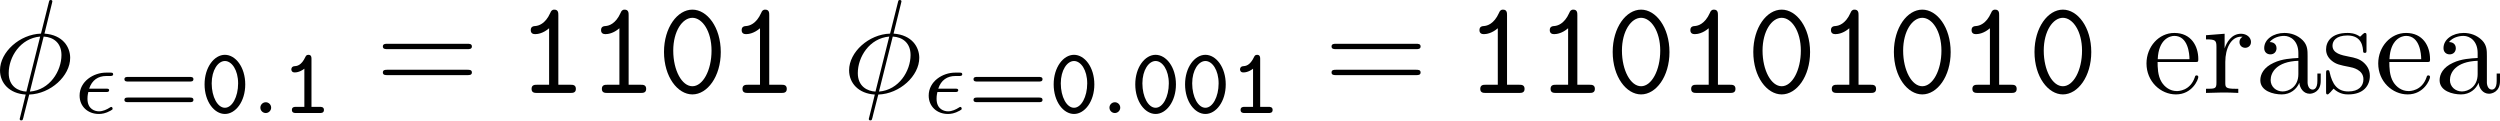
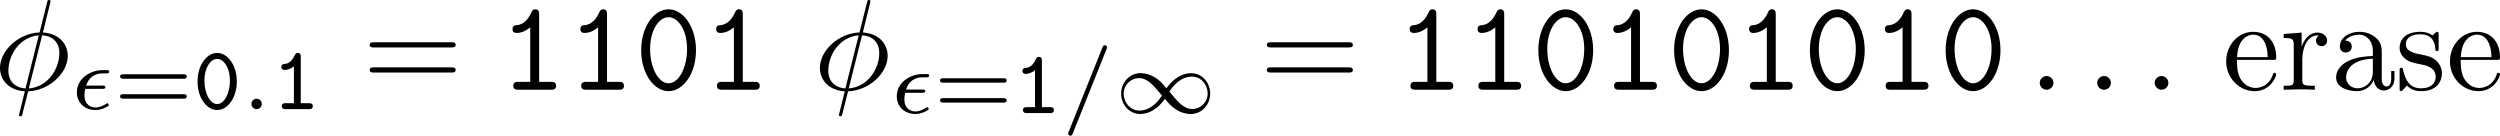
- <svg xmlns="http://www.w3.org/2000/svg" xmlns:xlink="http://www.w3.org/1999/xlink" version="1.1" width="185.998pt" height="8.956pt" viewBox="-71.512 -71.996 185.998 8.956">
+ <svg xmlns="http://www.w3.org/2000/svg" xmlns:xlink="http://www.w3.org/1999/xlink" version="1.1" width="192.62pt" height="10.456pt" viewBox="-71.512 -71.996 192.62 10.456">
  <defs>
+     <path id="g2-49" d="M4.031-1.911C3.661-2.343 3.55-2.462 3.285-2.65C2.859-2.957 2.413-3.075 2.029-3.075C1.165-3.075 .537-2.336 .537-1.499C.537-.683 1.137 .07 2.008 .07C2.978 .07 3.654-.725 3.905-1.095C4.275-.663 4.387-.544 4.652-.356C5.077-.049 5.523 .07 5.907 .07C6.772 .07 7.399-.669 7.399-1.506C7.399-2.322 6.8-3.075 5.928-3.075C4.958-3.075 4.282-2.28 4.031-1.911ZM4.254-1.653C4.533-2.106 5.14-2.81 5.991-2.81C6.709-2.81 7.204-2.176 7.204-1.506S6.66-.314 6.018-.314C5.37-.314 4.924-.844 4.254-1.653ZM3.682-1.353C3.403-.9 2.797-.195 1.946-.195C1.227-.195 .732-.83 .732-1.499S1.276-2.692 1.918-2.692C2.566-2.692 3.013-2.162 3.682-1.353Z" />
    <path id="g1-48" d="M4.722-3.039C4.722-4.892 3.706-6.197 2.61-6.197C1.494-6.197 .498-4.862 .498-3.049C.498-1.196 1.514 .11 2.61 .11C3.726 .11 4.722-1.225 4.722-3.039ZM2.61-.498C1.833-.498 1.186-1.674 1.186-3.148C1.186-4.603 1.873-5.589 2.61-5.589C3.337-5.589 4.035-4.613 4.035-3.148C4.035-1.674 3.387-.498 2.61-.498Z" />
    <path id="g1-49" d="M3.098-5.788C3.098-5.948 3.098-6.197 2.8-6.197C2.61-6.197 2.55-6.077 2.501-5.958C2.122-5.111 1.604-5.001 1.415-4.981C1.255-4.971 1.046-4.951 1.046-4.672C1.046-4.423 1.225-4.374 1.375-4.374C1.564-4.374 1.973-4.433 2.411-4.812V-.608H1.504C1.345-.608 1.106-.608 1.106-.299C1.106 0 1.355 0 1.504 0H4.005C4.154 0 4.403 0 4.403-.299C4.403-.608 4.164-.608 4.005-.608H3.098V-5.788Z" />
-     <path id="g4-61" d="M6.844-3.258C6.994-3.258 7.183-3.258 7.183-3.457S6.994-3.656 6.854-3.656H.887C.747-3.656 .558-3.656 .558-3.457S.747-3.258 .897-3.258H6.844ZM6.854-1.325C6.994-1.325 7.183-1.325 7.183-1.524S6.994-1.724 6.844-1.724H.897C.747-1.724 .558-1.724 .558-1.524S.747-1.325 .887-1.325H6.854Z" />
-     <path id="g4-97" d="M3.318-.757C3.357-.359 3.626 .06 4.095 .06C4.304 .06 4.912-.08 4.912-.887V-1.445H4.663V-.887C4.663-.309 4.413-.249 4.304-.249C3.975-.249 3.935-.697 3.935-.747V-2.74C3.935-3.158 3.935-3.547 3.577-3.915C3.188-4.304 2.69-4.463 2.212-4.463C1.395-4.463 .707-3.995 .707-3.337C.707-3.039 .907-2.869 1.166-2.869C1.445-2.869 1.624-3.068 1.624-3.328C1.624-3.447 1.574-3.776 1.116-3.786C1.385-4.134 1.873-4.244 2.192-4.244C2.68-4.244 3.248-3.856 3.248-2.969V-2.6C2.74-2.57 2.042-2.54 1.415-2.242C.667-1.903 .418-1.385 .418-.946C.418-.139 1.385 .11 2.012 .11C2.67 .11 3.128-.289 3.318-.757ZM3.248-2.391V-1.395C3.248-.448 2.531-.11 2.082-.11C1.594-.11 1.186-.458 1.186-.956C1.186-1.504 1.604-2.331 3.248-2.391Z" />
-     <path id="g4-101" d="M1.116-2.511C1.176-3.995 2.012-4.244 2.351-4.244C3.377-4.244 3.477-2.899 3.477-2.511H1.116ZM1.106-2.301H3.885C4.105-2.301 4.134-2.301 4.134-2.511C4.134-3.497 3.597-4.463 2.351-4.463C1.196-4.463 .279-3.437 .279-2.192C.279-.857 1.325 .11 2.471 .11C3.686 .11 4.134-.996 4.134-1.186C4.134-1.285 4.055-1.305 4.005-1.305C3.915-1.305 3.895-1.245 3.875-1.166C3.527-.139 2.63-.139 2.531-.139C2.032-.139 1.634-.438 1.405-.807C1.106-1.285 1.106-1.943 1.106-2.301Z" />
-     <path id="g4-114" d="M1.664-3.308V-4.403L.279-4.294V-3.985C.976-3.985 1.056-3.915 1.056-3.427V-.757C1.056-.309 .946-.309 .279-.309V0C.667-.01 1.136-.03 1.415-.03C1.813-.03 2.281-.03 2.68 0V-.309H2.471C1.733-.309 1.714-.418 1.714-.777V-2.311C1.714-3.298 2.132-4.184 2.889-4.184C2.959-4.184 2.979-4.184 2.999-4.174C2.969-4.164 2.77-4.045 2.77-3.786C2.77-3.507 2.979-3.357 3.198-3.357C3.377-3.357 3.626-3.477 3.626-3.796S3.318-4.403 2.889-4.403C2.162-4.403 1.803-3.736 1.664-3.308Z" />
-     <path id="g4-115" d="M2.072-1.933C2.291-1.893 3.108-1.733 3.108-1.016C3.108-.508 2.76-.11 1.983-.11C1.146-.11 .787-.677 .598-1.524C.568-1.654 .558-1.694 .458-1.694C.329-1.694 .329-1.624 .329-1.445V-.13C.329 .04 .329 .11 .438 .11C.488 .11 .498 .1 .687-.09C.707-.11 .707-.13 .887-.319C1.325 .1 1.773 .11 1.983 .11C3.128 .11 3.587-.558 3.587-1.275C3.587-1.803 3.288-2.102 3.168-2.222C2.839-2.54 2.451-2.62 2.032-2.7C1.474-2.809 .807-2.939 .807-3.517C.807-3.866 1.066-4.274 1.923-4.274C3.019-4.274 3.068-3.377 3.088-3.068C3.098-2.979 3.188-2.979 3.208-2.979C3.337-2.979 3.337-3.029 3.337-3.218V-4.224C3.337-4.394 3.337-4.463 3.228-4.463C3.178-4.463 3.158-4.463 3.029-4.344C2.999-4.304 2.899-4.214 2.859-4.184C2.481-4.463 2.072-4.463 1.923-4.463C.707-4.463 .329-3.796 .329-3.238C.329-2.889 .488-2.61 .757-2.391C1.076-2.132 1.355-2.072 2.072-1.933Z" />
+     <path id="g5-61" d="M6.844-3.258C6.994-3.258 7.183-3.258 7.183-3.457S6.994-3.656 6.854-3.656H.887C.747-3.656 .558-3.656 .558-3.457S.747-3.258 .897-3.258H6.844ZM6.854-1.325C6.994-1.325 7.183-1.325 7.183-1.524S6.994-1.724 6.844-1.724H.897C.747-1.724 .558-1.724 .558-1.524S.747-1.325 .887-1.325H6.854Z" />
+     <path id="g5-97" d="M3.318-.757C3.357-.359 3.626 .06 4.095 .06C4.304 .06 4.912-.08 4.912-.887V-1.445H4.663V-.887C4.663-.309 4.413-.249 4.304-.249C3.975-.249 3.935-.697 3.935-.747V-2.74C3.935-3.158 3.935-3.547 3.577-3.915C3.188-4.304 2.69-4.463 2.212-4.463C1.395-4.463 .707-3.995 .707-3.337C.707-3.039 .907-2.869 1.166-2.869C1.445-2.869 1.624-3.068 1.624-3.328C1.624-3.447 1.574-3.776 1.116-3.786C1.385-4.134 1.873-4.244 2.192-4.244C2.68-4.244 3.248-3.856 3.248-2.969V-2.6C2.74-2.57 2.042-2.54 1.415-2.242C.667-1.903 .418-1.385 .418-.946C.418-.139 1.385 .11 2.012 .11C2.67 .11 3.128-.289 3.318-.757ZM3.248-2.391V-1.395C3.248-.448 2.531-.11 2.082-.11C1.594-.11 1.186-.458 1.186-.956C1.186-1.504 1.604-2.331 3.248-2.391Z" />
+     <path id="g5-101" d="M1.116-2.511C1.176-3.995 2.012-4.244 2.351-4.244C3.377-4.244 3.477-2.899 3.477-2.511H1.116ZM1.106-2.301H3.885C4.105-2.301 4.134-2.301 4.134-2.511C4.134-3.497 3.597-4.463 2.351-4.463C1.196-4.463 .279-3.437 .279-2.192C.279-.857 1.325 .11 2.471 .11C3.686 .11 4.134-.996 4.134-1.186C4.134-1.285 4.055-1.305 4.005-1.305C3.915-1.305 3.895-1.245 3.875-1.166C3.527-.139 2.63-.139 2.531-.139C2.032-.139 1.634-.438 1.405-.807C1.106-1.285 1.106-1.943 1.106-2.301Z" />
+     <path id="g5-114" d="M1.664-3.308V-4.403L.279-4.294V-3.985C.976-3.985 1.056-3.915 1.056-3.427V-.757C1.056-.309 .946-.309 .279-.309V0C.667-.01 1.136-.03 1.415-.03C1.813-.03 2.281-.03 2.68 0V-.309H2.471C1.733-.309 1.714-.418 1.714-.777V-2.311C1.714-3.298 2.132-4.184 2.889-4.184C2.959-4.184 2.979-4.184 2.999-4.174C2.969-4.164 2.77-4.045 2.77-3.786C2.77-3.507 2.979-3.357 3.198-3.357C3.377-3.357 3.626-3.477 3.626-3.796S3.318-4.403 2.889-4.403C2.162-4.403 1.803-3.736 1.664-3.308Z" />
+     <path id="g5-115" d="M2.072-1.933C2.291-1.893 3.108-1.733 3.108-1.016C3.108-.508 2.76-.11 1.983-.11C1.146-.11 .787-.677 .598-1.524C.568-1.654 .558-1.694 .458-1.694C.329-1.694 .329-1.624 .329-1.445V-.13C.329 .04 .329 .11 .438 .11C.488 .11 .498 .1 .687-.09C.707-.11 .707-.13 .887-.319C1.325 .1 1.773 .11 1.983 .11C3.128 .11 3.587-.558 3.587-1.275C3.587-1.803 3.288-2.102 3.168-2.222C2.839-2.54 2.451-2.62 2.032-2.7C1.474-2.809 .807-2.939 .807-3.517C.807-3.866 1.066-4.274 1.923-4.274C3.019-4.274 3.068-3.377 3.088-3.068C3.098-2.979 3.188-2.979 3.208-2.979C3.337-2.979 3.337-3.029 3.337-3.218V-4.224C3.337-4.394 3.337-4.463 3.228-4.463C3.178-4.463 3.158-4.463 3.029-4.344C2.999-4.304 2.899-4.214 2.859-4.184C2.481-4.463 2.072-4.463 1.923-4.463C.707-4.463 .329-3.796 .329-3.238C.329-2.889 .488-2.61 .757-2.391C1.076-2.132 1.355-2.072 2.072-1.933Z" />
    <path id="g0-48" d="M3.361-2.127C3.361-3.417 2.636-4.331 1.848-4.331C1.053-4.331 .335-3.403 .335-2.134C.335-.844 1.06 .07 1.848 .07C2.643 .07 3.361-.858 3.361-2.127ZM1.848-.391C1.304-.391 .865-1.2 .865-2.204C.865-3.194 1.339-3.87 1.848-3.87S2.831-3.201 2.831-2.204C2.831-1.2 2.385-.391 1.848-.391Z" />
    <path id="g0-49" d="M2.218-4.031C2.218-4.135 2.218-4.331 1.988-4.331C1.841-4.331 1.799-4.24 1.764-4.17C1.458-3.522 1.137-3.494 .921-3.48C.823-3.473 .718-3.389 .718-3.25C.718-3.166 .76-3.02 .969-3.02C1.304-3.02 1.597-3.222 1.688-3.299V-.46H1.067C.962-.46 .76-.46 .76-.23S.969 0 1.067 0H2.838C2.943 0 3.145 0 3.145-.23S2.936-.46 2.838-.46H2.218V-4.031Z" />
-     <path id="g5-61" d="M5.356-2.343C5.461-2.343 5.621-2.343 5.621-2.518C5.621-2.685 5.454-2.685 5.363-2.685H.746C.656-2.685 .488-2.685 .488-2.518C.488-2.343 .649-2.343 .753-2.343H5.356ZM5.363-.809C5.454-.809 5.621-.809 5.621-.976C5.621-1.151 5.461-1.151 5.356-1.151H.753C.649-1.151 .488-1.151 .488-.976C.488-.809 .656-.809 .746-.809H5.363Z" />
-     <path id="g3-15" d="M2.434-1.562C2.538-1.562 2.671-1.562 2.671-1.695C2.671-1.813 2.566-1.813 2.434-1.813H1.186C1.395-2.448 1.848-2.755 2.462-2.755H2.727C2.838-2.755 2.971-2.755 2.971-2.887C2.971-3.006 2.873-3.006 2.741-3.006H2.441C1.513-3.006 .474-2.357 .474-1.297C.474-.481 1.095 .07 1.904 .07C2.113 .07 2.406 .035 2.776-.174C2.915-.251 2.929-.272 2.929-.314C2.929-.335 2.929-.453 2.824-.453C2.797-.453 2.783-.446 2.741-.418C2.497-.258 2.204-.126 1.918-.126C1.639-.126 1.06-.265 1.06-1.06C1.06-1.158 1.06-1.297 1.123-1.562H2.434Z" />
-     <path id="g3-58" d="M1.583-.398C1.583-.649 1.374-.802 1.186-.802C.955-.802 .781-.614 .781-.404C.781-.153 .99 0 1.179 0C1.409 0 1.583-.188 1.583-.398Z" />
-     <path id="g2-30" d="M4.354-6.675C4.354-6.695 4.384-6.804 4.384-6.814S4.384-6.914 4.264-6.914C4.164-6.914 4.154-6.884 4.115-6.715L3.537-4.413C1.953-4.364 .488-3.039 .488-1.684C.488-.737 1.186 .05 2.401 .12C2.321 .428 2.252 .747 2.172 1.056C2.052 1.524 1.953 1.903 1.953 1.933C1.953 2.032 2.022 2.042 2.072 2.042S2.142 2.032 2.172 2.002C2.192 1.983 2.252 1.743 2.281 1.604L2.66 .12C4.264 .07 5.709-1.275 5.709-2.61C5.709-3.397 5.181-4.314 3.796-4.413L4.354-6.675ZM2.451-.1C1.853-.13 1.136-.478 1.136-1.474C1.136-2.67 1.993-4.065 3.477-4.194L2.451-.1ZM3.736-4.194C4.493-4.154 5.061-3.696 5.061-2.819C5.061-1.644 4.204-.219 2.71-.1L3.736-4.194Z" />
+     <path id="g6-61" d="M5.356-2.343C5.461-2.343 5.621-2.343 5.621-2.518C5.621-2.685 5.454-2.685 5.363-2.685H.746C.656-2.685 .488-2.685 .488-2.518C.488-2.343 .649-2.343 .753-2.343H5.356ZM5.363-.809C5.454-.809 5.621-.809 5.621-.976C5.621-1.151 5.461-1.151 5.356-1.151H.753C.649-1.151 .488-1.151 .488-.976C.488-.809 .656-.809 .746-.809H5.363Z" />
+     <path id="g4-15" d="M2.434-1.562C2.538-1.562 2.671-1.562 2.671-1.695C2.671-1.813 2.566-1.813 2.434-1.813H1.186C1.395-2.448 1.848-2.755 2.462-2.755H2.727C2.838-2.755 2.971-2.755 2.971-2.887C2.971-3.006 2.873-3.006 2.741-3.006H2.441C1.513-3.006 .474-2.357 .474-1.297C.474-.481 1.095 .07 1.904 .07C2.113 .07 2.406 .035 2.776-.174C2.915-.251 2.929-.272 2.929-.314C2.929-.335 2.929-.453 2.824-.453C2.797-.453 2.783-.446 2.741-.418C2.497-.258 2.204-.126 1.918-.126C1.639-.126 1.06-.265 1.06-1.06C1.06-1.158 1.06-1.297 1.123-1.562H2.434Z" />
+     <path id="g4-58" d="M1.583-.398C1.583-.649 1.374-.802 1.186-.802C.955-.802 .781-.614 .781-.404C.781-.153 .99 0 1.179 0C1.409 0 1.583-.188 1.583-.398Z" />
+     <path id="g4-61" d="M3.494-4.924C3.536-5.014 3.536-5.028 3.536-5.056C3.536-5.168 3.445-5.23 3.368-5.23C3.25-5.23 3.215-5.147 3.18-5.056L.579 1.437C.537 1.527 .537 1.541 .537 1.569C.537 1.681 .628 1.743 .704 1.743C.823 1.743 .858 1.66 .893 1.569L3.494-4.924Z" />
+     <path id="g3-30" d="M4.354-6.675C4.354-6.695 4.384-6.804 4.384-6.814S4.384-6.914 4.264-6.914C4.164-6.914 4.154-6.884 4.115-6.715L3.537-4.413C1.953-4.364 .488-3.039 .488-1.684C.488-.737 1.186 .05 2.401 .12C2.321 .428 2.252 .747 2.172 1.056C2.052 1.524 1.953 1.903 1.953 1.933C1.953 2.032 2.022 2.042 2.072 2.042S2.142 2.032 2.172 2.002C2.192 1.983 2.252 1.743 2.281 1.604L2.66 .12C4.264 .07 5.709-1.275 5.709-2.61C5.709-3.397 5.181-4.314 3.796-4.413L4.354-6.675ZM2.451-.1C1.853-.13 1.136-.478 1.136-1.474C1.136-2.67 1.993-4.065 3.477-4.194L2.451-.1ZM3.736-4.194C4.493-4.154 5.061-3.696 5.061-2.819C5.061-1.644 4.204-.219 2.71-.1L3.736-4.194Z" />
+     <path id="g3-58" d="M1.913-.528C1.913-.817 1.674-1.056 1.385-1.056S.857-.817 .857-.528S1.096 0 1.385 0S1.913-.239 1.913-.528Z" />
  </defs>
  <g id="page1">
-     <use x="-72" y="-65.082" xlink:href="#g2-30" />
-     <use x="-66.064" y="-63.587" xlink:href="#g3-15" />
-     <use x="-62.743" y="-63.587" xlink:href="#g5-61" />
+     <use x="-72" y="-65.082" xlink:href="#g3-30" />
+     <use x="-66.064" y="-63.587" xlink:href="#g4-15" />
+     <use x="-62.743" y="-63.587" xlink:href="#g6-61" />
    <use x="-56.627" y="-63.587" xlink:href="#g0-48" />
-     <use x="-52.922" y="-63.587" xlink:href="#g3-58" />
+     <use x="-52.922" y="-63.587" xlink:href="#g4-58" />
    <use x="-50.556" y="-63.587" xlink:href="#g0-49" />
-     <use x="-43.586" y="-65.082" xlink:href="#g4-61" />
+     <use x="-43.586" y="-65.082" xlink:href="#g5-61" />
    <use x="-33.07" y="-65.082" xlink:href="#g1-49" />
    <use x="-27.84" y="-65.082" xlink:href="#g1-49" />
    <use x="-22.609" y="-65.082" xlink:href="#g1-48" />
    <use x="-17.379" y="-65.082" xlink:href="#g1-49" />
-     <use x="-8.828" y="-65.082" xlink:href="#g2-30" />
-     <use x="-2.892" y="-63.587" xlink:href="#g3-15" />
-     <use x=".429" y="-63.587" xlink:href="#g5-61" />
-     <use x="6.545" y="-63.587" xlink:href="#g0-48" />
-     <use x="10.25" y="-63.587" xlink:href="#g3-58" />
-     <use x="12.616" y="-63.587" xlink:href="#g0-48" />
-     <use x="16.321" y="-63.587" xlink:href="#g0-48" />
-     <use x="20.026" y="-63.587" xlink:href="#g0-49" />
-     <use x="26.996" y="-65.082" xlink:href="#g4-61" />
-     <use x="37.512" y="-65.082" xlink:href="#g1-49" />
-     <use x="42.743" y="-65.082" xlink:href="#g1-49" />
-     <use x="47.973" y="-65.082" xlink:href="#g1-48" />
-     <use x="53.203" y="-65.082" xlink:href="#g1-49" />
-     <use x="58.434" y="-65.082" xlink:href="#g1-48" />
-     <use x="63.664" y="-65.082" xlink:href="#g1-49" />
-     <use x="68.894" y="-65.082" xlink:href="#g1-48" />
-     <use x="74.125" y="-65.082" xlink:href="#g1-49" />
-     <use x="79.355" y="-65.082" xlink:href="#g1-48" />
-     <use x="87.906" y="-65.082" xlink:href="#g4-101" />
-     <use x="92.334" y="-65.082" xlink:href="#g4-114" />
-     <use x="96.236" y="-65.082" xlink:href="#g4-97" />
-     <use x="101.217" y="-65.082" xlink:href="#g4-115" />
-     <use x="105.147" y="-65.082" xlink:href="#g4-101" />
-     <use x="109.575" y="-65.082" xlink:href="#g4-97" />
+     <use x="-8.828" y="-65.082" xlink:href="#g3-30" />
+     <use x="-2.892" y="-63.283" xlink:href="#g4-15" />
+     <use x=".429" y="-63.283" xlink:href="#g6-61" />
+     <use x="6.545" y="-63.283" xlink:href="#g0-49" />
+     <use x="10.25" y="-63.283" xlink:href="#g4-61" />
+     <use x="14.332" y="-63.283" xlink:href="#g2-49" />
+     <use x="25.54" y="-65.082" xlink:href="#g5-61" />
+     <use x="36.056" y="-65.082" xlink:href="#g1-49" />
+     <use x="41.286" y="-65.082" xlink:href="#g1-49" />
+     <use x="46.516" y="-65.082" xlink:href="#g1-48" />
+     <use x="51.747" y="-65.082" xlink:href="#g1-49" />
+     <use x="56.977" y="-65.082" xlink:href="#g1-48" />
+     <use x="62.207" y="-65.082" xlink:href="#g1-49" />
+     <use x="67.438" y="-65.082" xlink:href="#g1-48" />
+     <use x="72.668" y="-65.082" xlink:href="#g1-49" />
+     <use x="77.899" y="-65.082" xlink:href="#g1-48" />
+     <use x="84.789" y="-65.082" xlink:href="#g3-58" />
+     <use x="89.217" y="-65.082" xlink:href="#g3-58" />
+     <use x="93.645" y="-65.082" xlink:href="#g3-58" />
+     <use x="99.733" y="-65.082" xlink:href="#g5-101" />
+     <use x="104.161" y="-65.082" xlink:href="#g5-114" />
+     <use x="108.063" y="-65.082" xlink:href="#g5-97" />
+     <use x="113.044" y="-65.082" xlink:href="#g5-115" />
+     <use x="116.974" y="-65.082" xlink:href="#g5-101" />
  </g>
</svg>
